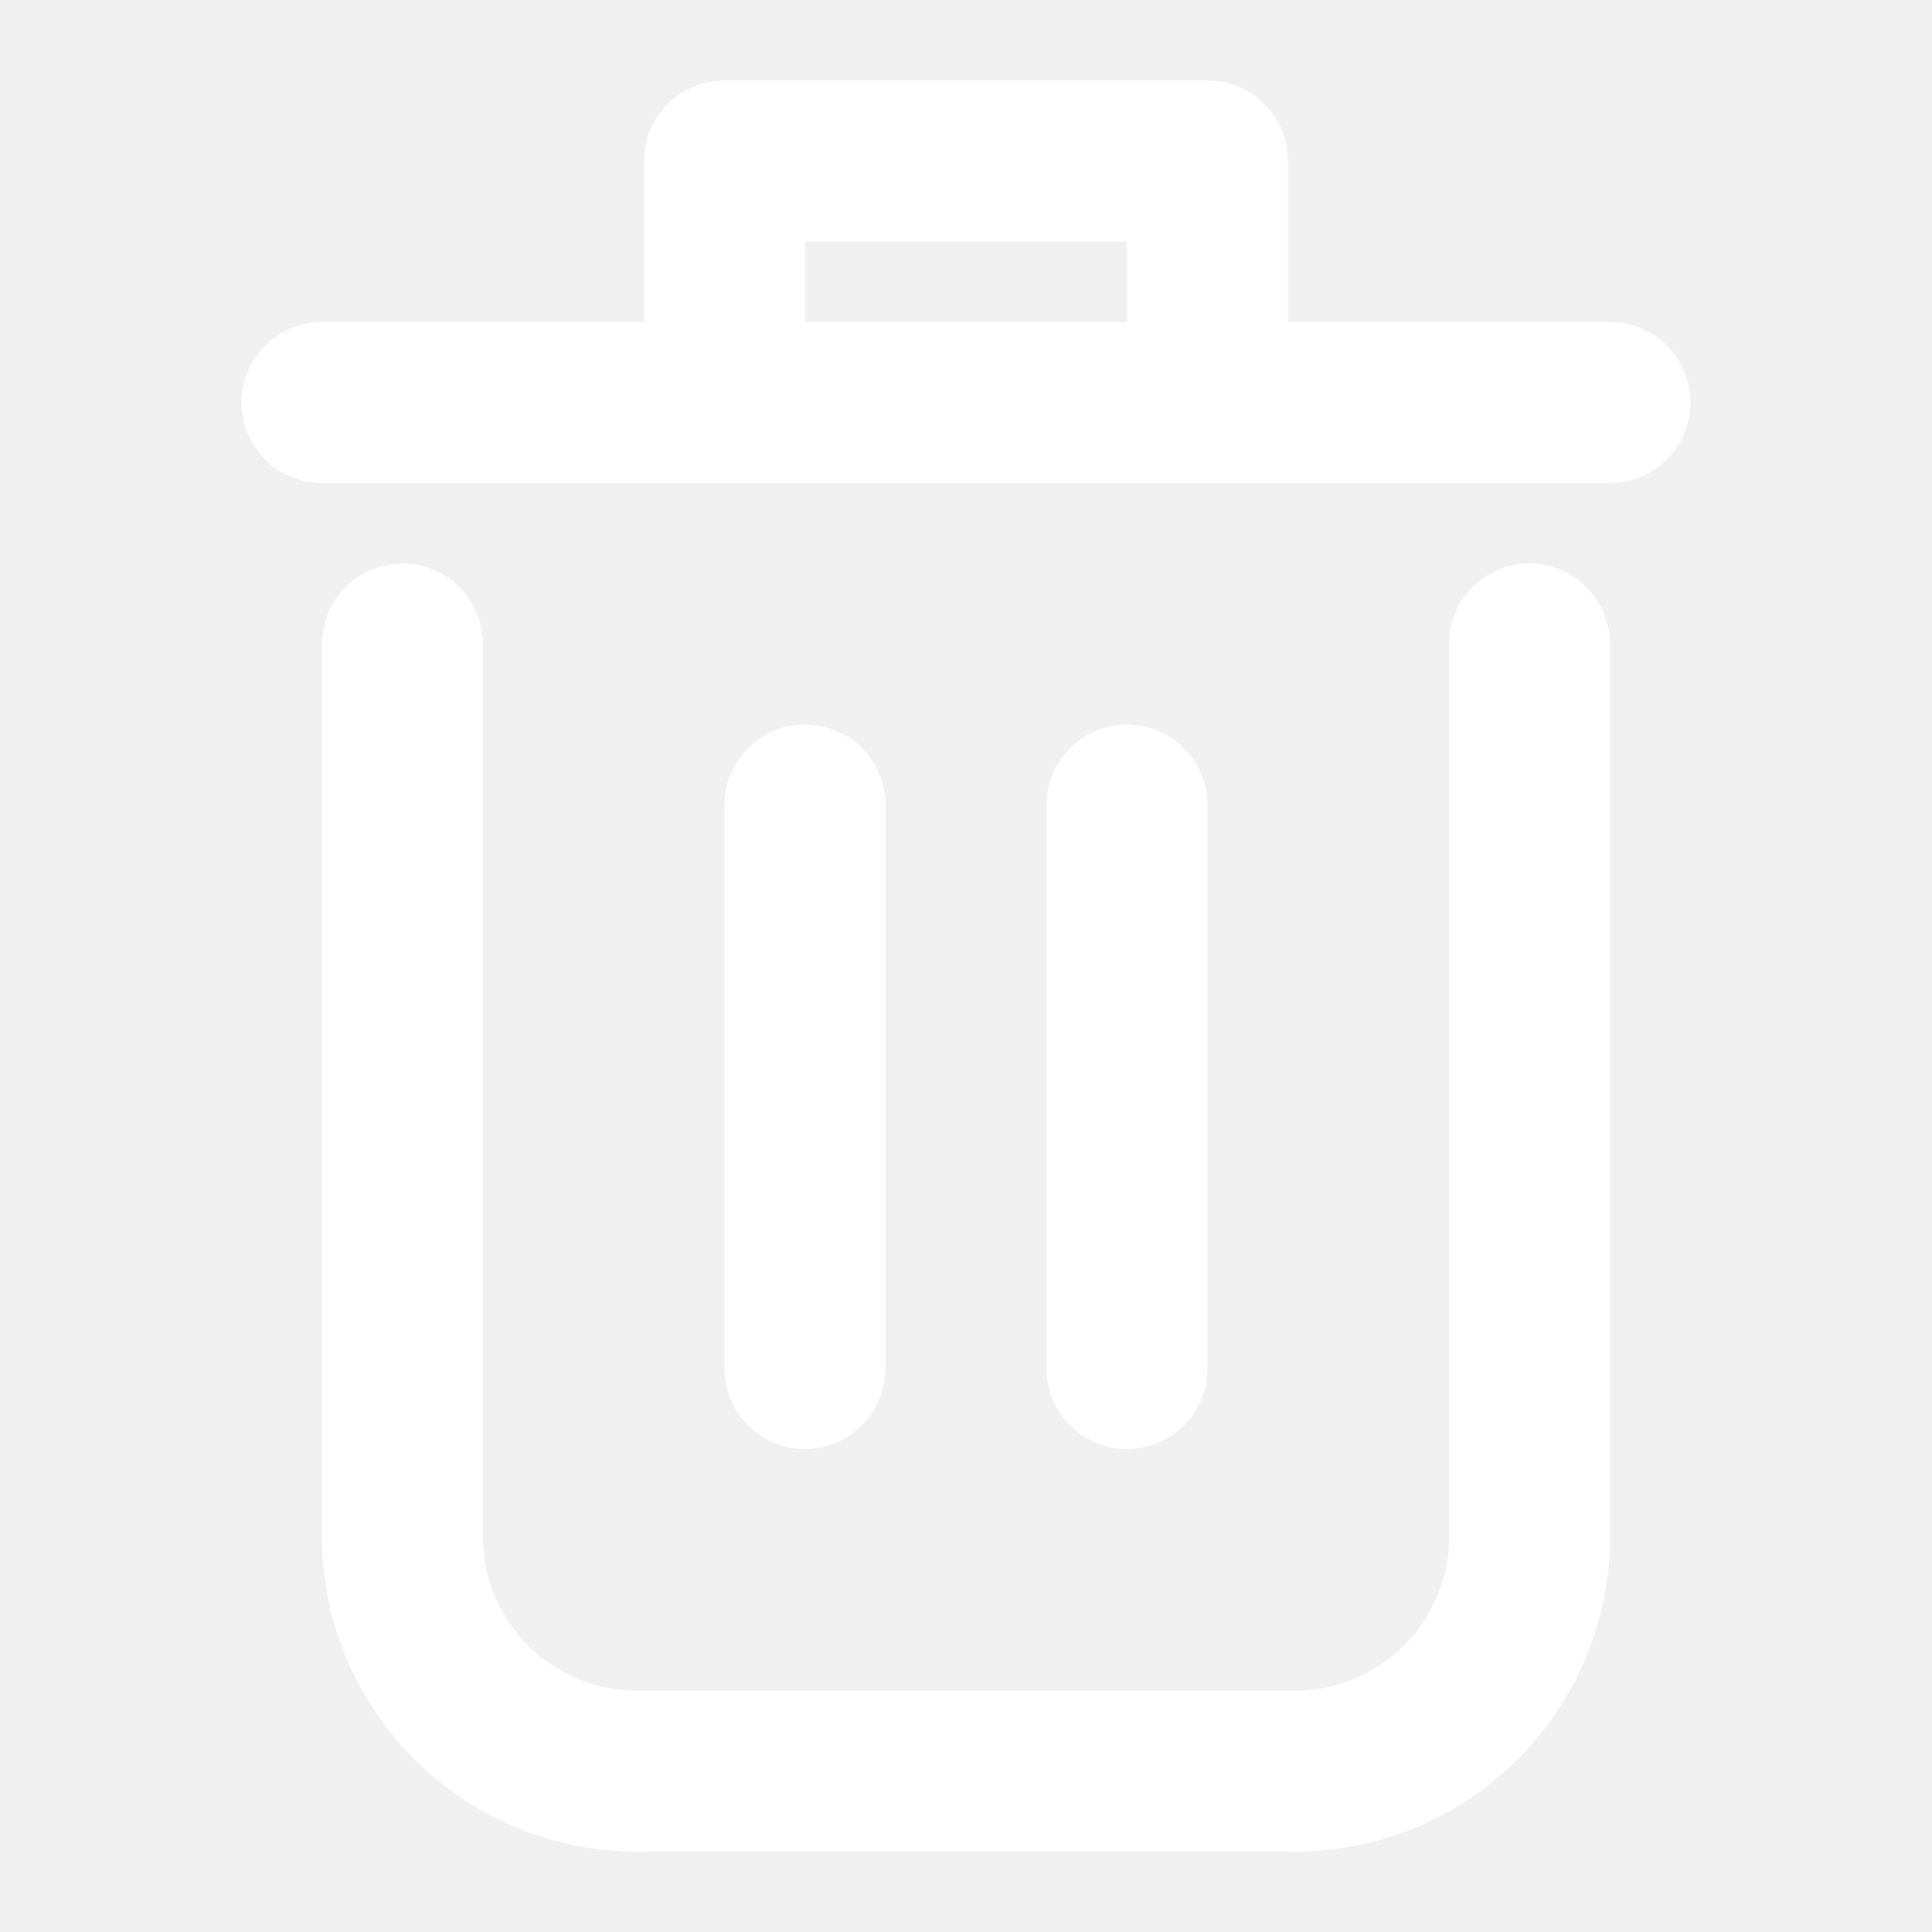
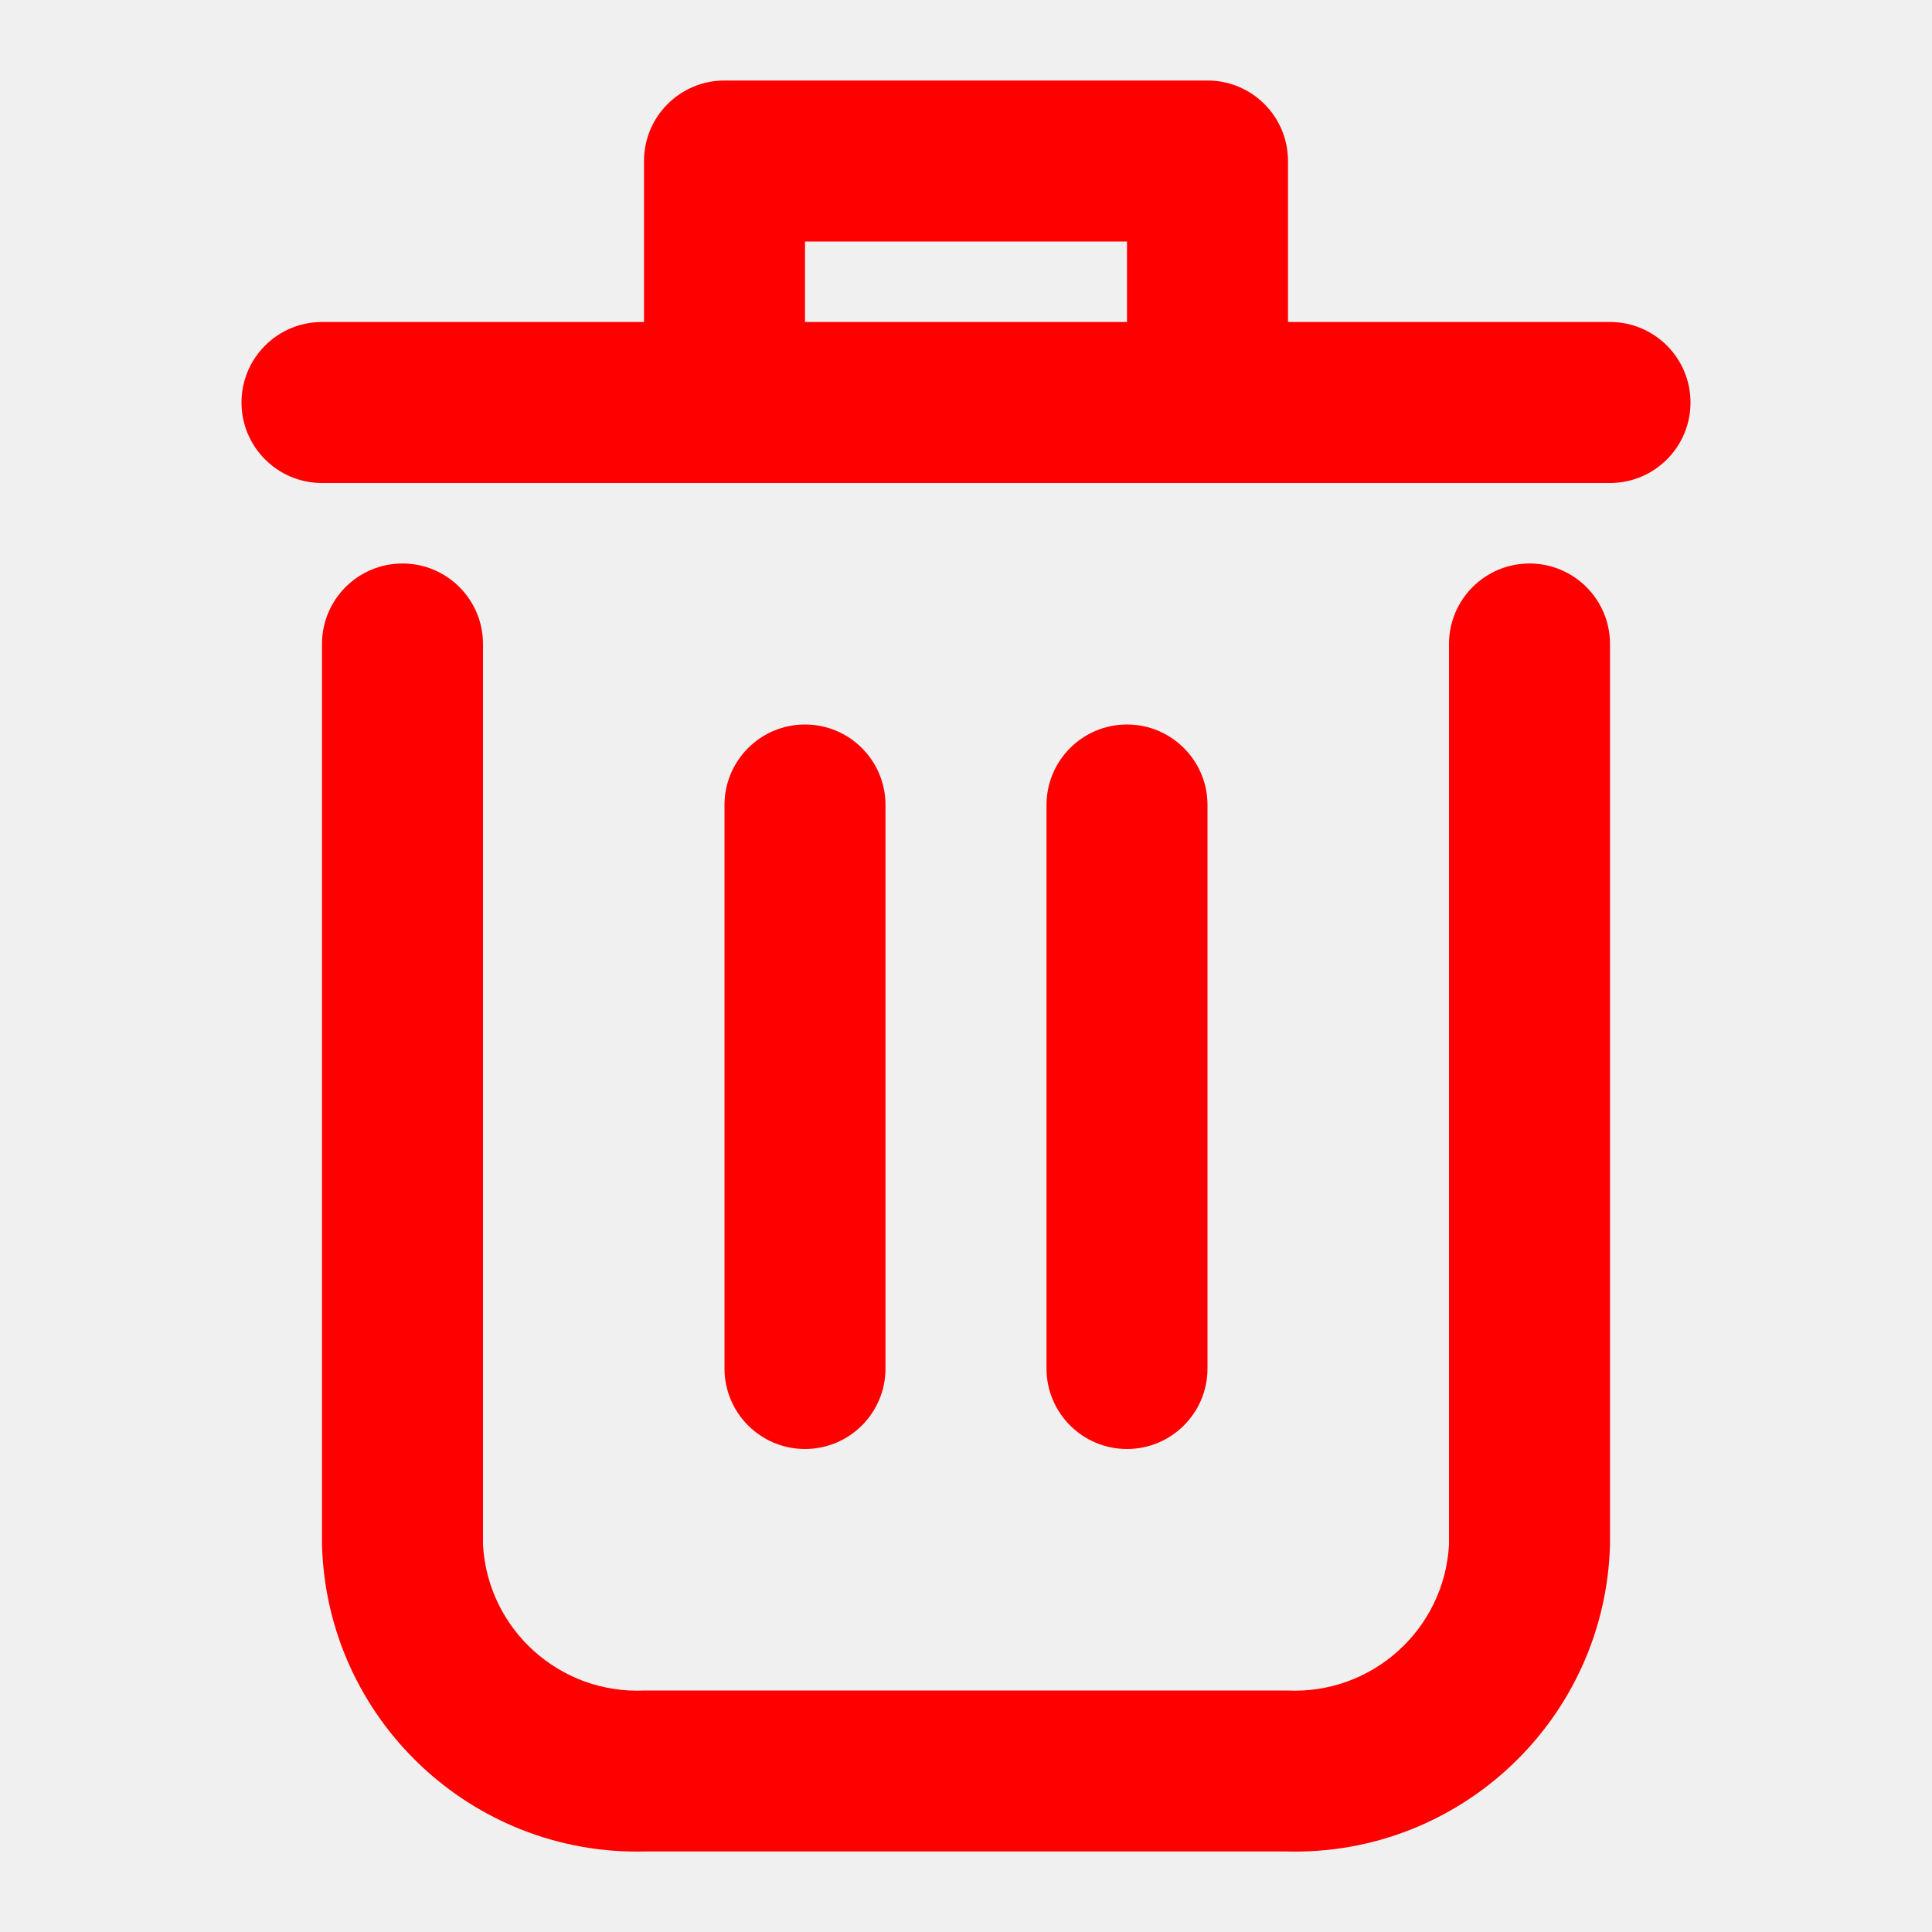
<svg xmlns="http://www.w3.org/2000/svg" version="1.1" width="512" height="512" x="0" y="0" viewBox="0 0 24 24" style="enable-background:new 0 0 512 512" xml:space="preserve" class="">
  <g>
-     <path d="M19 7a1 1 0 0 0-1 1v11.191A1.92 1.92 0 0 1 15.99 21H8.01A1.92 1.92 0 0 1 6 19.191V8a1 1 0 0 0-2 0v11.191A3.918 3.918 0 0 0 8.01 23h7.98A3.918 3.918 0 0 0 20 19.191V8a1 1 0 0 0-1-1ZM20 4h-4V2a1 1 0 0 0-1-1H9a1 1 0 0 0-1 1v2H4a1 1 0 0 0 0 2h16a1 1 0 0 0 0-2ZM10 4V3h4v1Z" fill="#ffffff" data-original="#000000" class="" />
-     <path d="M11 17v-7a1 1 0 0 0-2 0v7a1 1 0 0 0 2 0ZM15 17v-7a1 1 0 0 0-2 0v7a1 1 0 0 0 2 0Z" fill="#ffffff" data-original="#000000" class="" />
+     <path d="M19 7a1 1 0 0 0-1 1v11.191A1.92 1.92 0 0 1 15.99 21H8.01A1.92 1.92 0 0 1 6 19.191V8a1 1 0 0 0-2 0v11.191A3.918 3.918 0 0 0 8.01 23h7.98A3.918 3.918 0 0 0 20 19.191V8a1 1 0 0 0-1-1ZM20 4h-4V2a1 1 0 0 0-1-1H9a1 1 0 0 0-1 1v2H4a1 1 0 0 0 0 2h16a1 1 0 0 0 0-2ZM10 4V3h4v1Z" fill="red" data-original="#000000" class="" />
+     <path d="M11 17v-7a1 1 0 0 0-2 0v7a1 1 0 0 0 2 0ZM15 17v-7a1 1 0 0 0-2 0v7a1 1 0 0 0 2 0Z" fill="red" data-original="#000000" class="" />
  </g>
</svg>
